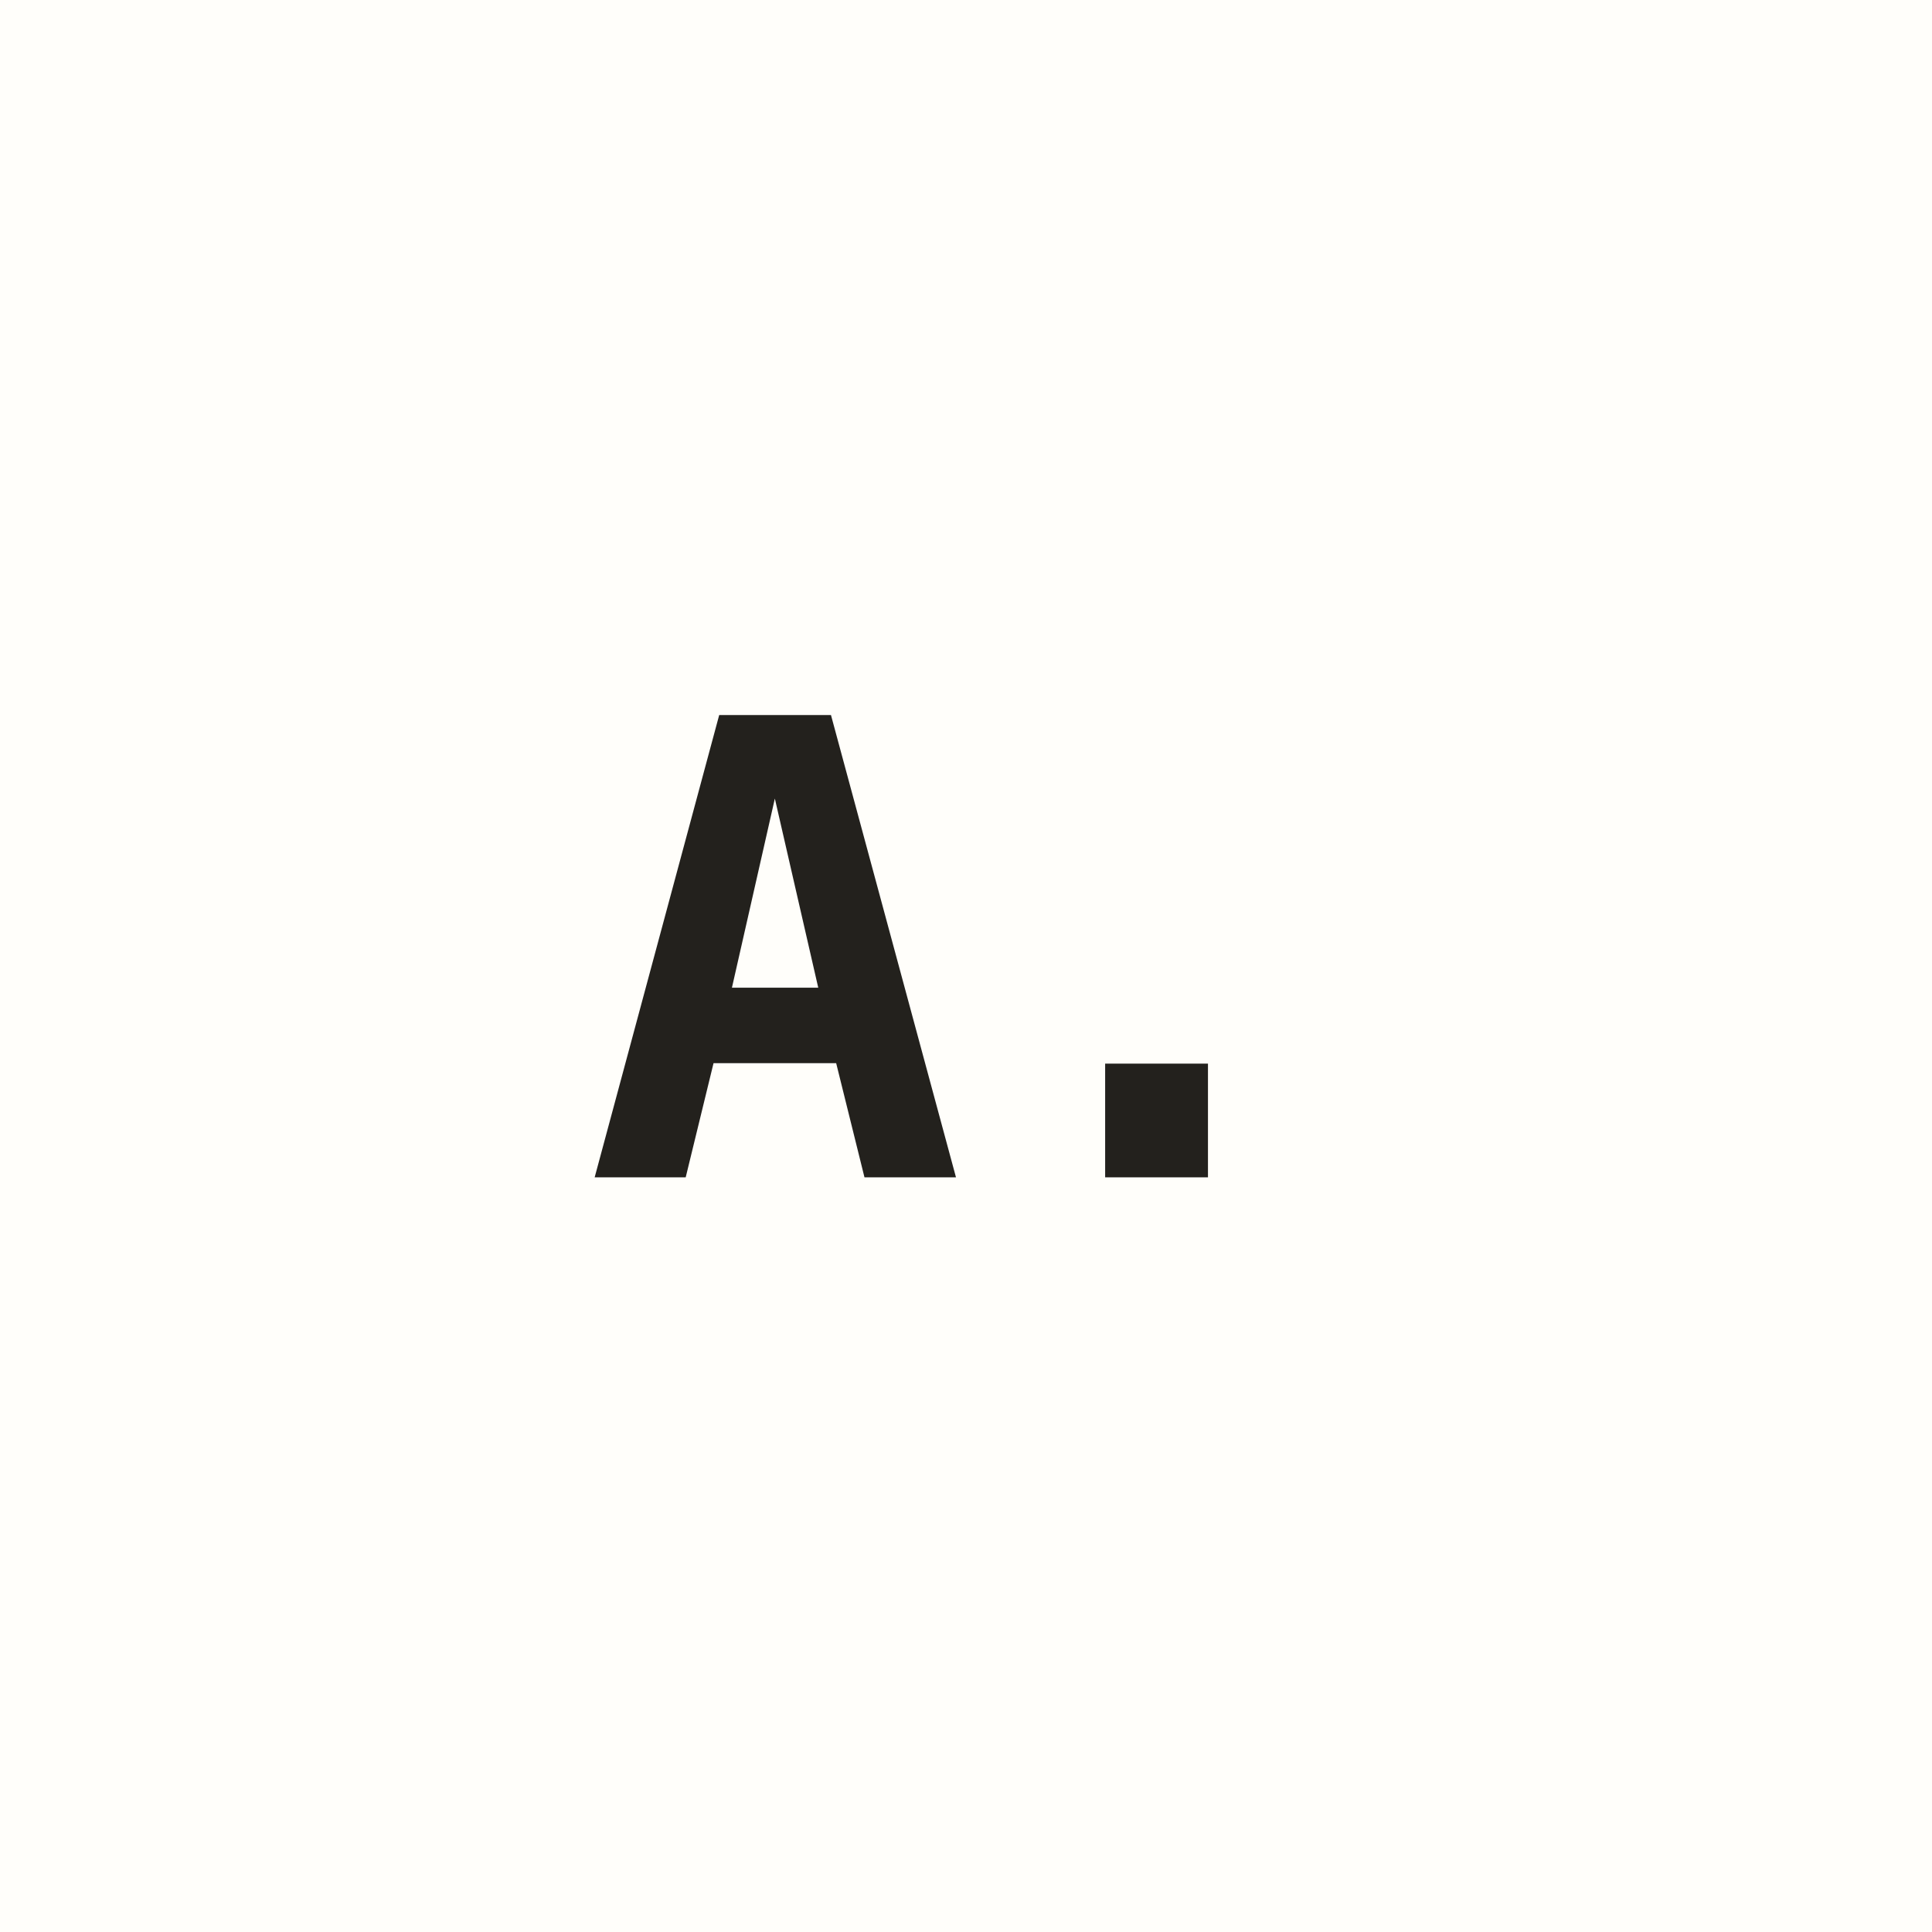
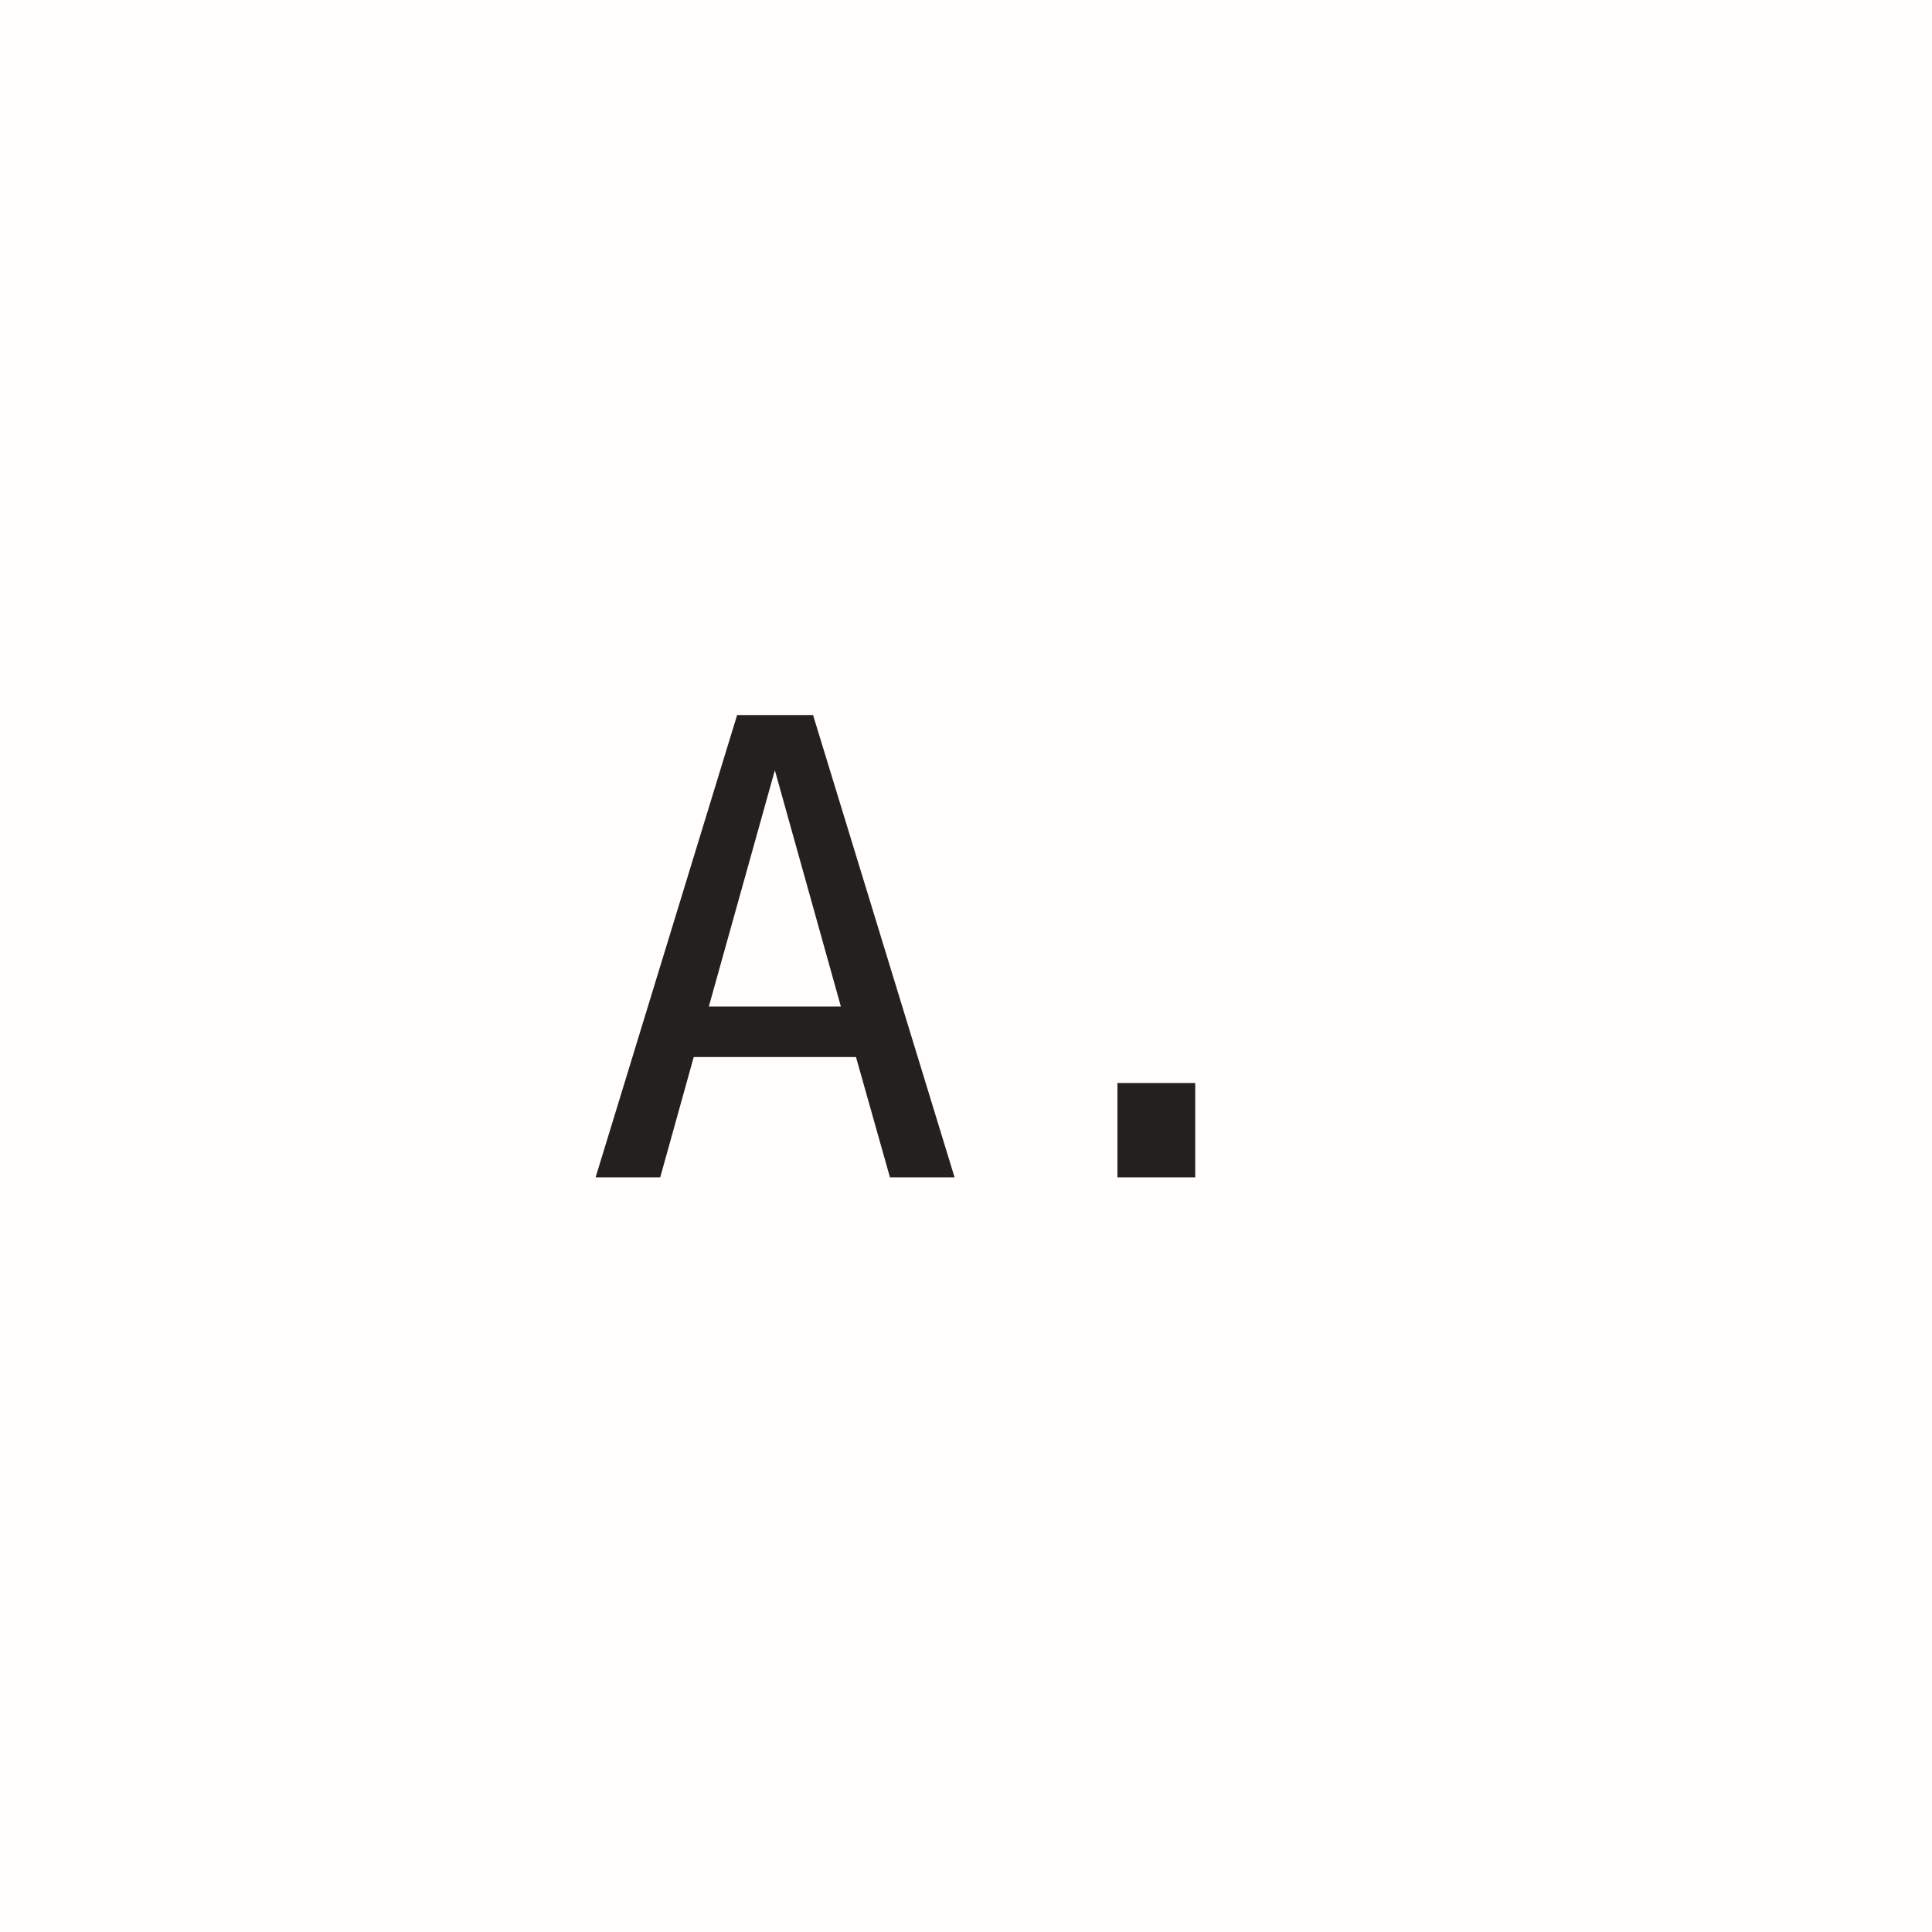
<svg xmlns="http://www.w3.org/2000/svg" viewBox="0 0 64 64">
  <rect width="64" height="64" fill="#fffefa" />
-   <text x="32" y="39" text-anchor="middle" fill="#23211d" font-family="IBM Plex Mono, monospace" font-size="21" font-weight="600">A.</text>
+   <text x="32" y="39" text-anchor="middle" fill="#23211d" font-family="IBM Plex Mono, monospace" font-size="21" font-weight="400">A.</text>
</svg>
